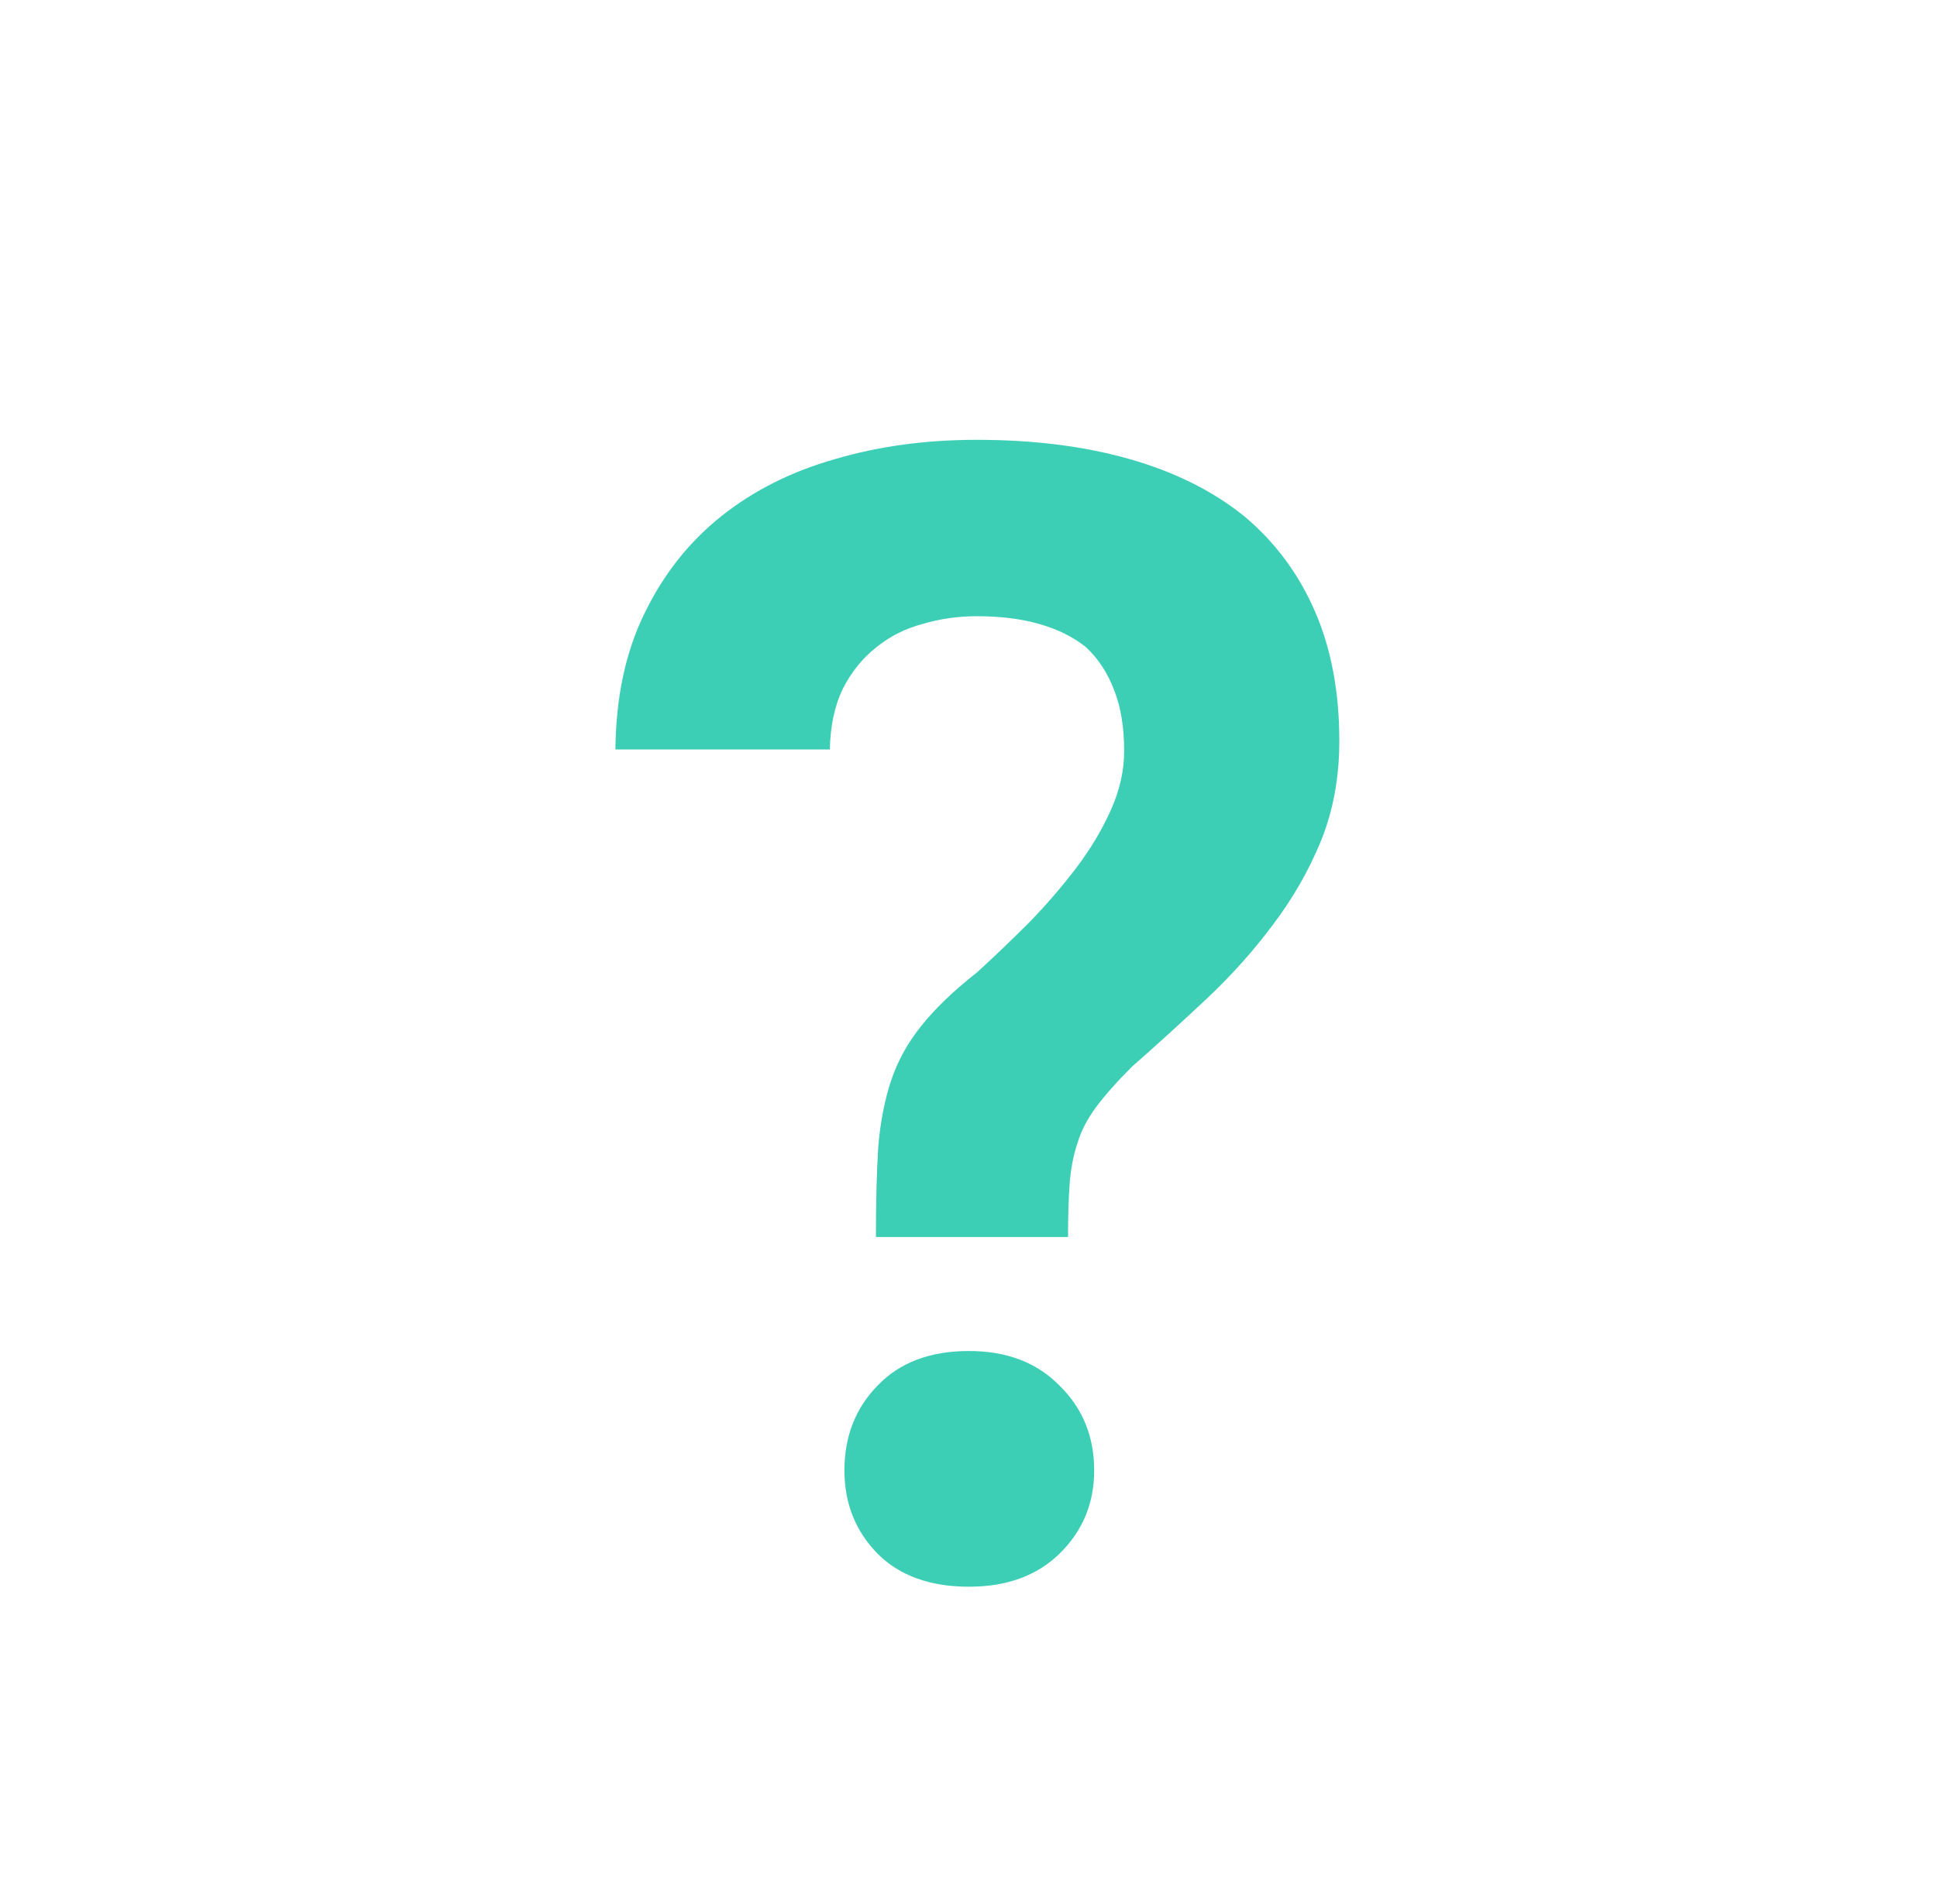
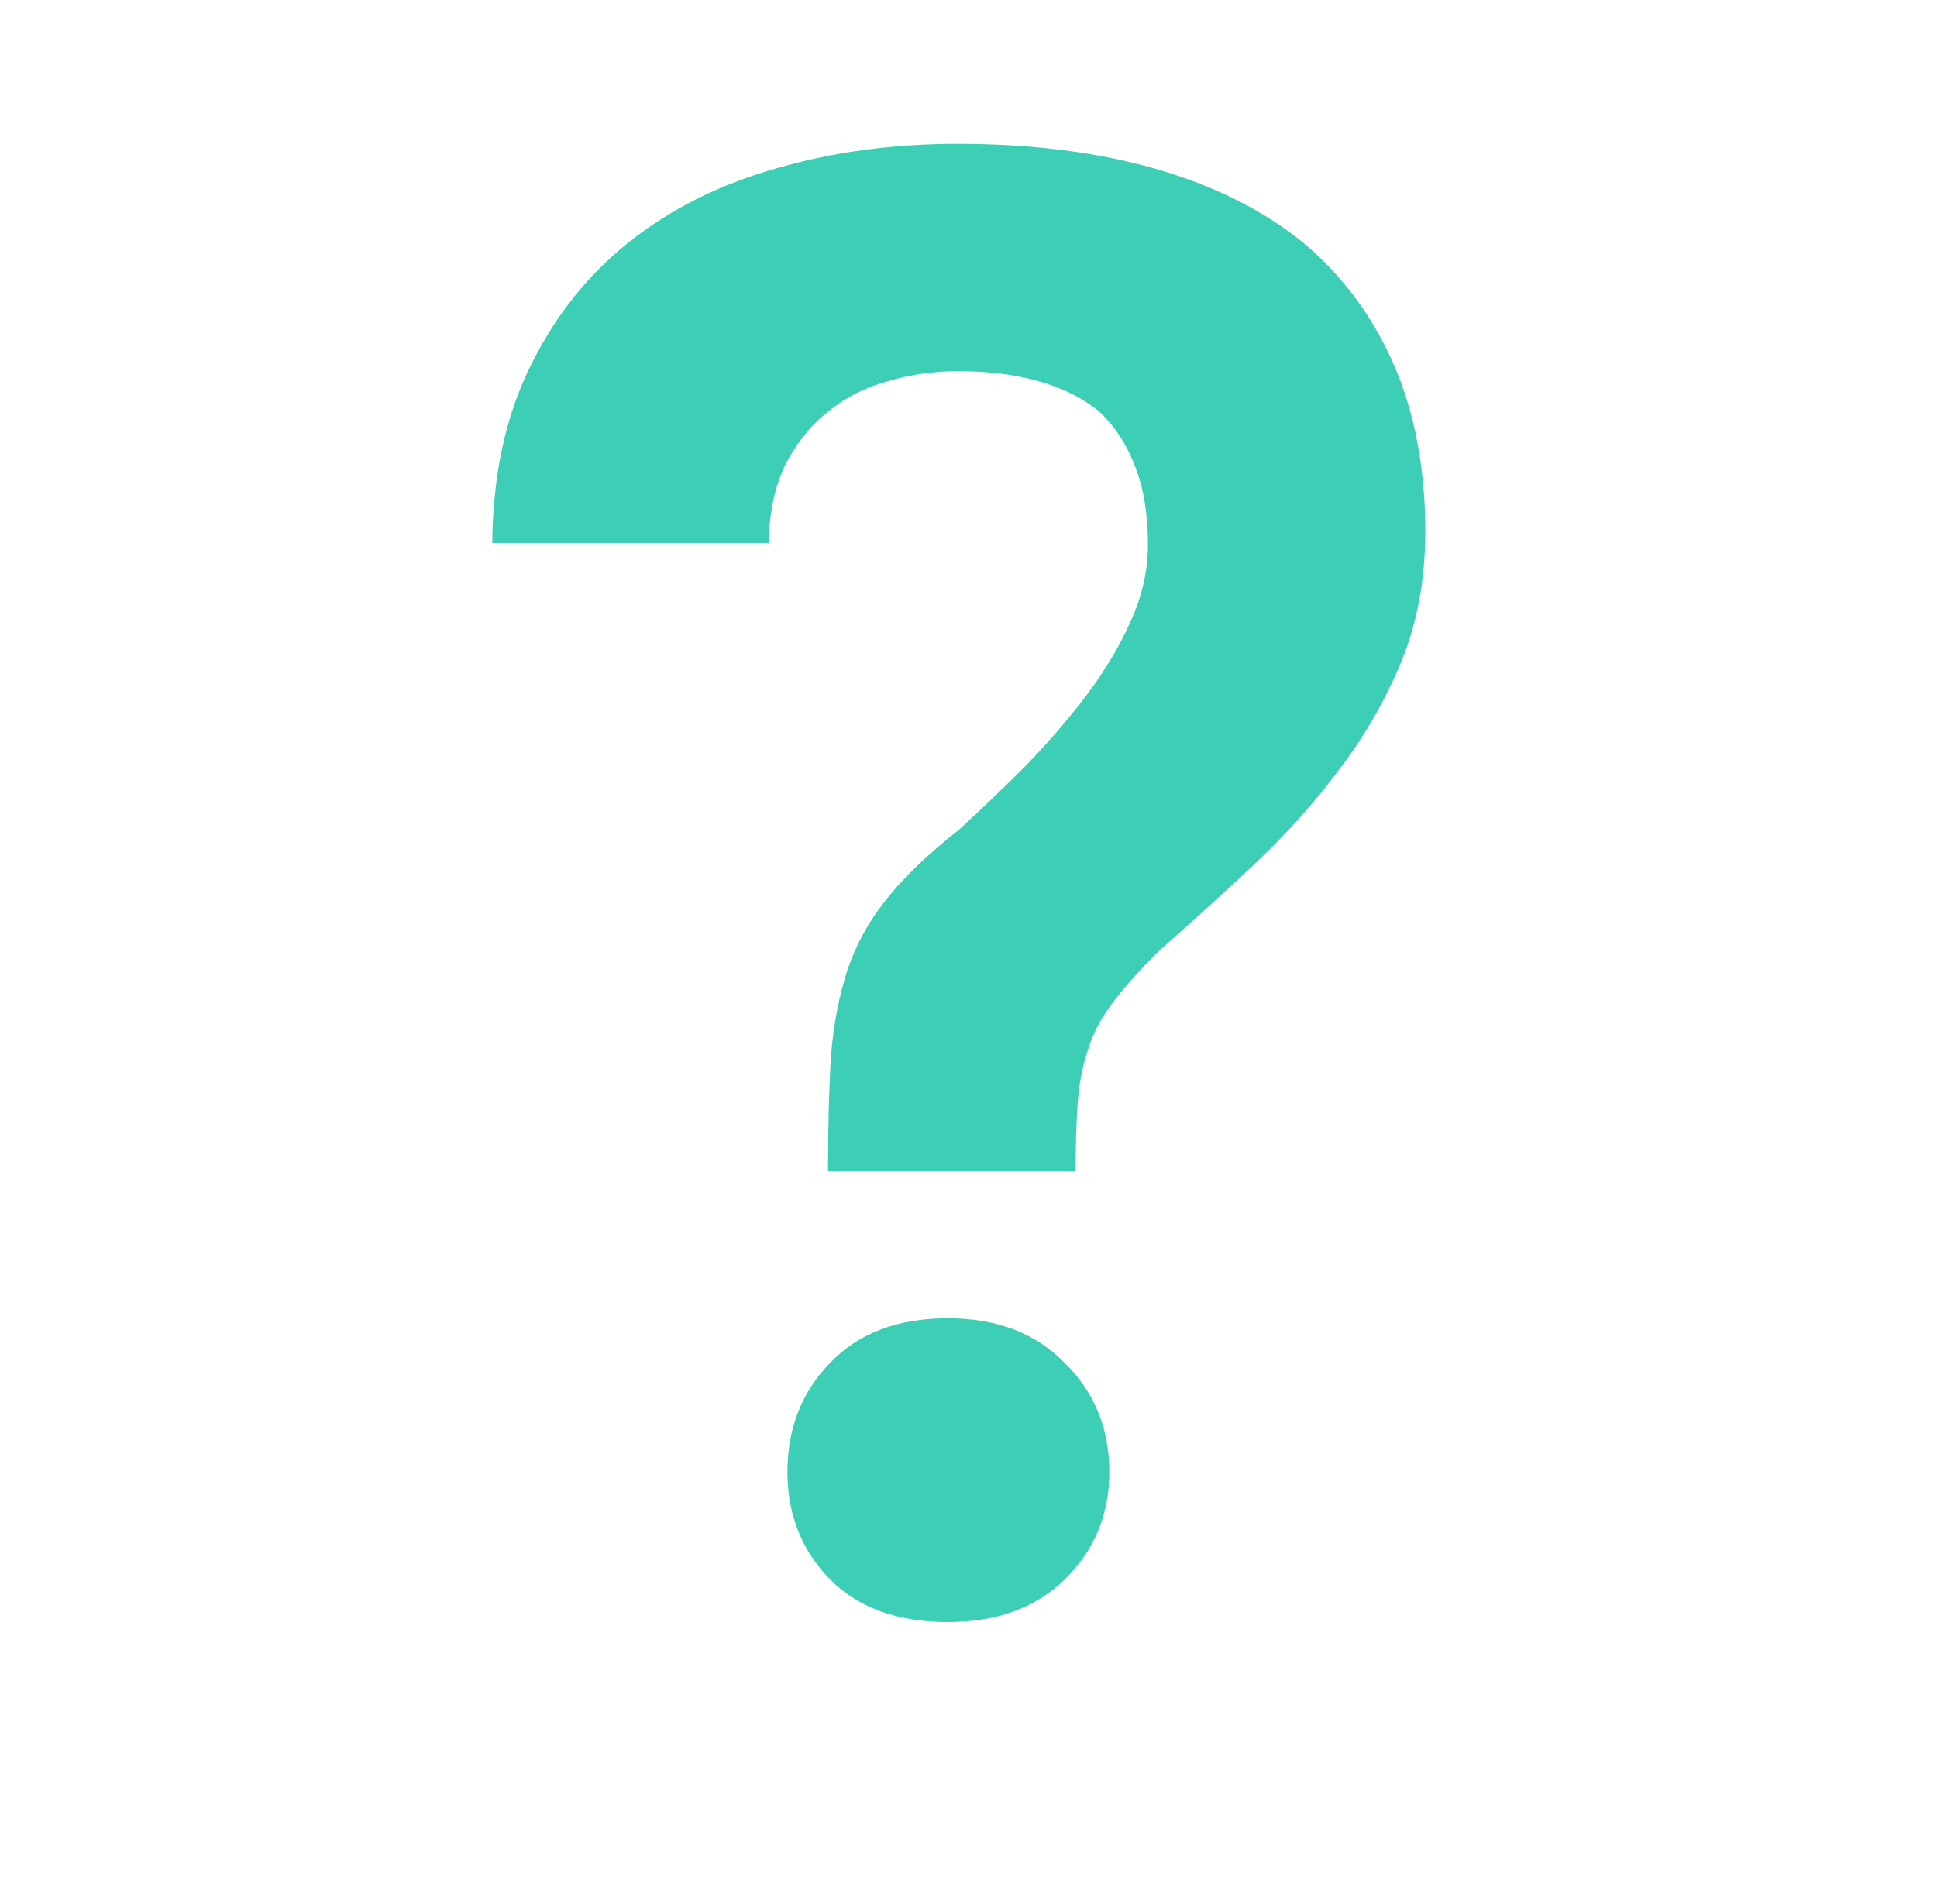
- <svg xmlns="http://www.w3.org/2000/svg" width="59" height="58" viewBox="0 0 59 58" fill="none">
+ <svg xmlns="http://www.w3.org/2000/svg" width="59" height="58" viewBox="10 10 40 45" fill="none">
  <path d="M-6.54463e-08 4.005C-2.93013e-08 1.793 1.789 -3.64818e-08 3.995 -8.14845e-08L54.763 -1.117e-06C56.969 -1.16201e-06 58.758 1.793 58.758 4.005L58.758 53.995C58.758 56.207 56.969 58 54.763 58L3.995 58C1.789 58 -9.18469e-07 56.207 -8.82324e-07 53.995L-6.54463e-08 4.005Z" fill="none" />
  <path d="M26.68 37.688C26.68 36.609 26.704 35.694 26.751 34.943C26.813 34.192 26.946 33.511 27.149 32.901C27.352 32.306 27.656 31.759 28.061 31.258C28.467 30.742 29.037 30.195 29.77 29.616C30.301 29.131 30.831 28.622 31.362 28.09C31.893 27.543 32.376 26.979 32.813 26.401C33.235 25.837 33.578 25.259 33.843 24.664C34.108 24.07 34.241 23.475 34.241 22.881C34.241 22.161 34.14 21.543 33.937 21.027C33.734 20.495 33.445 20.057 33.071 19.712C32.681 19.399 32.205 19.165 31.643 19.008C31.097 18.852 30.465 18.774 29.747 18.774C29.185 18.774 28.639 18.852 28.108 19.008C27.578 19.149 27.11 19.384 26.704 19.712C26.282 20.041 25.939 20.463 25.674 20.98C25.424 21.496 25.292 22.114 25.276 22.834L18.745 22.834C18.761 21.238 19.057 19.853 19.635 18.68C20.212 17.491 20.992 16.505 21.976 15.723C22.959 14.941 24.113 14.362 25.44 13.986C26.766 13.595 28.202 13.4 29.747 13.4C31.479 13.4 33.032 13.595 34.405 13.986C35.778 14.378 36.941 14.956 37.893 15.723C38.829 16.505 39.547 17.467 40.046 18.61C40.546 19.752 40.795 21.073 40.795 22.575C40.795 23.686 40.608 24.703 40.234 25.626C39.859 26.534 39.375 27.378 38.782 28.161C38.189 28.959 37.511 29.717 36.746 30.437C35.997 31.141 35.24 31.829 34.475 32.502C34.007 32.971 33.64 33.386 33.375 33.746C33.11 34.106 32.922 34.473 32.813 34.849C32.688 35.224 32.61 35.639 32.579 36.093C32.548 36.531 32.532 37.062 32.532 37.688L26.68 37.688ZM25.721 44.799C25.721 43.766 26.056 42.906 26.727 42.218C27.398 41.514 28.327 41.161 29.513 41.161C30.668 41.161 31.588 41.514 32.275 42.218C32.977 42.906 33.328 43.766 33.328 44.799C33.328 45.8 32.977 46.645 32.275 47.333C31.588 48.006 30.668 48.342 29.513 48.342C28.327 48.342 27.398 48.006 26.727 47.333C26.056 46.645 25.721 45.8 25.721 44.799Z" fill="#3DCFB6" />
</svg>
